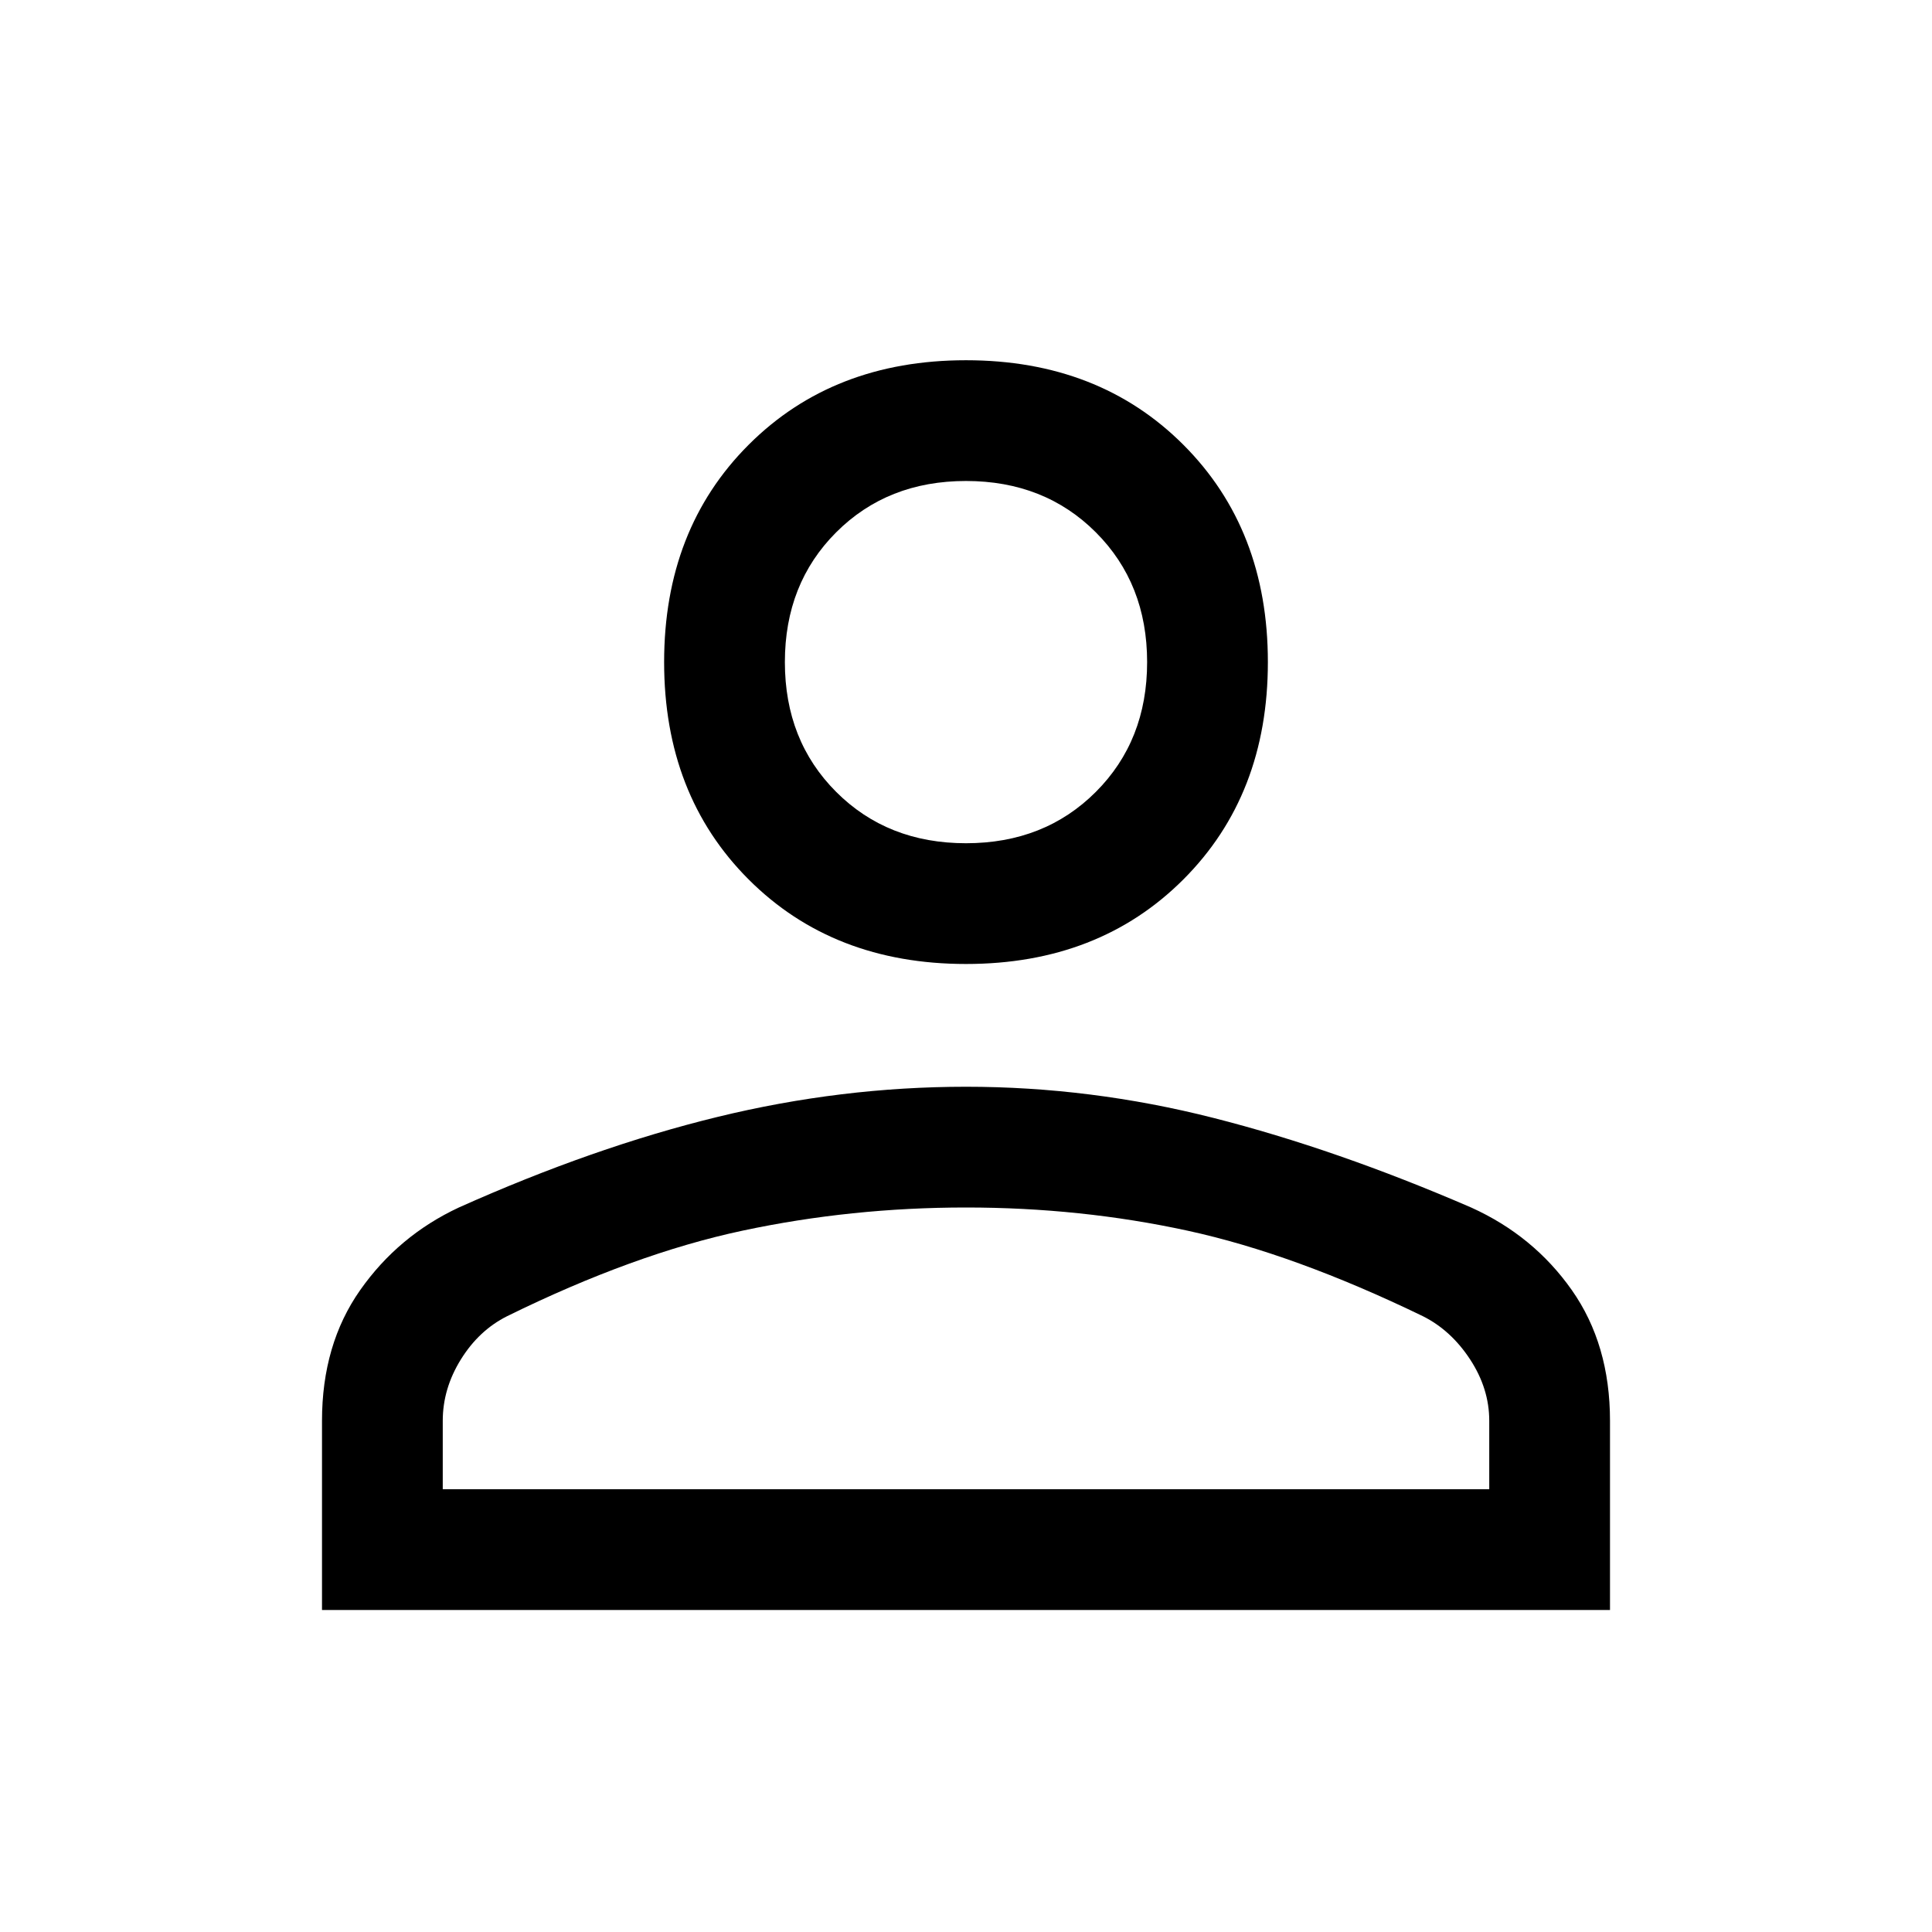
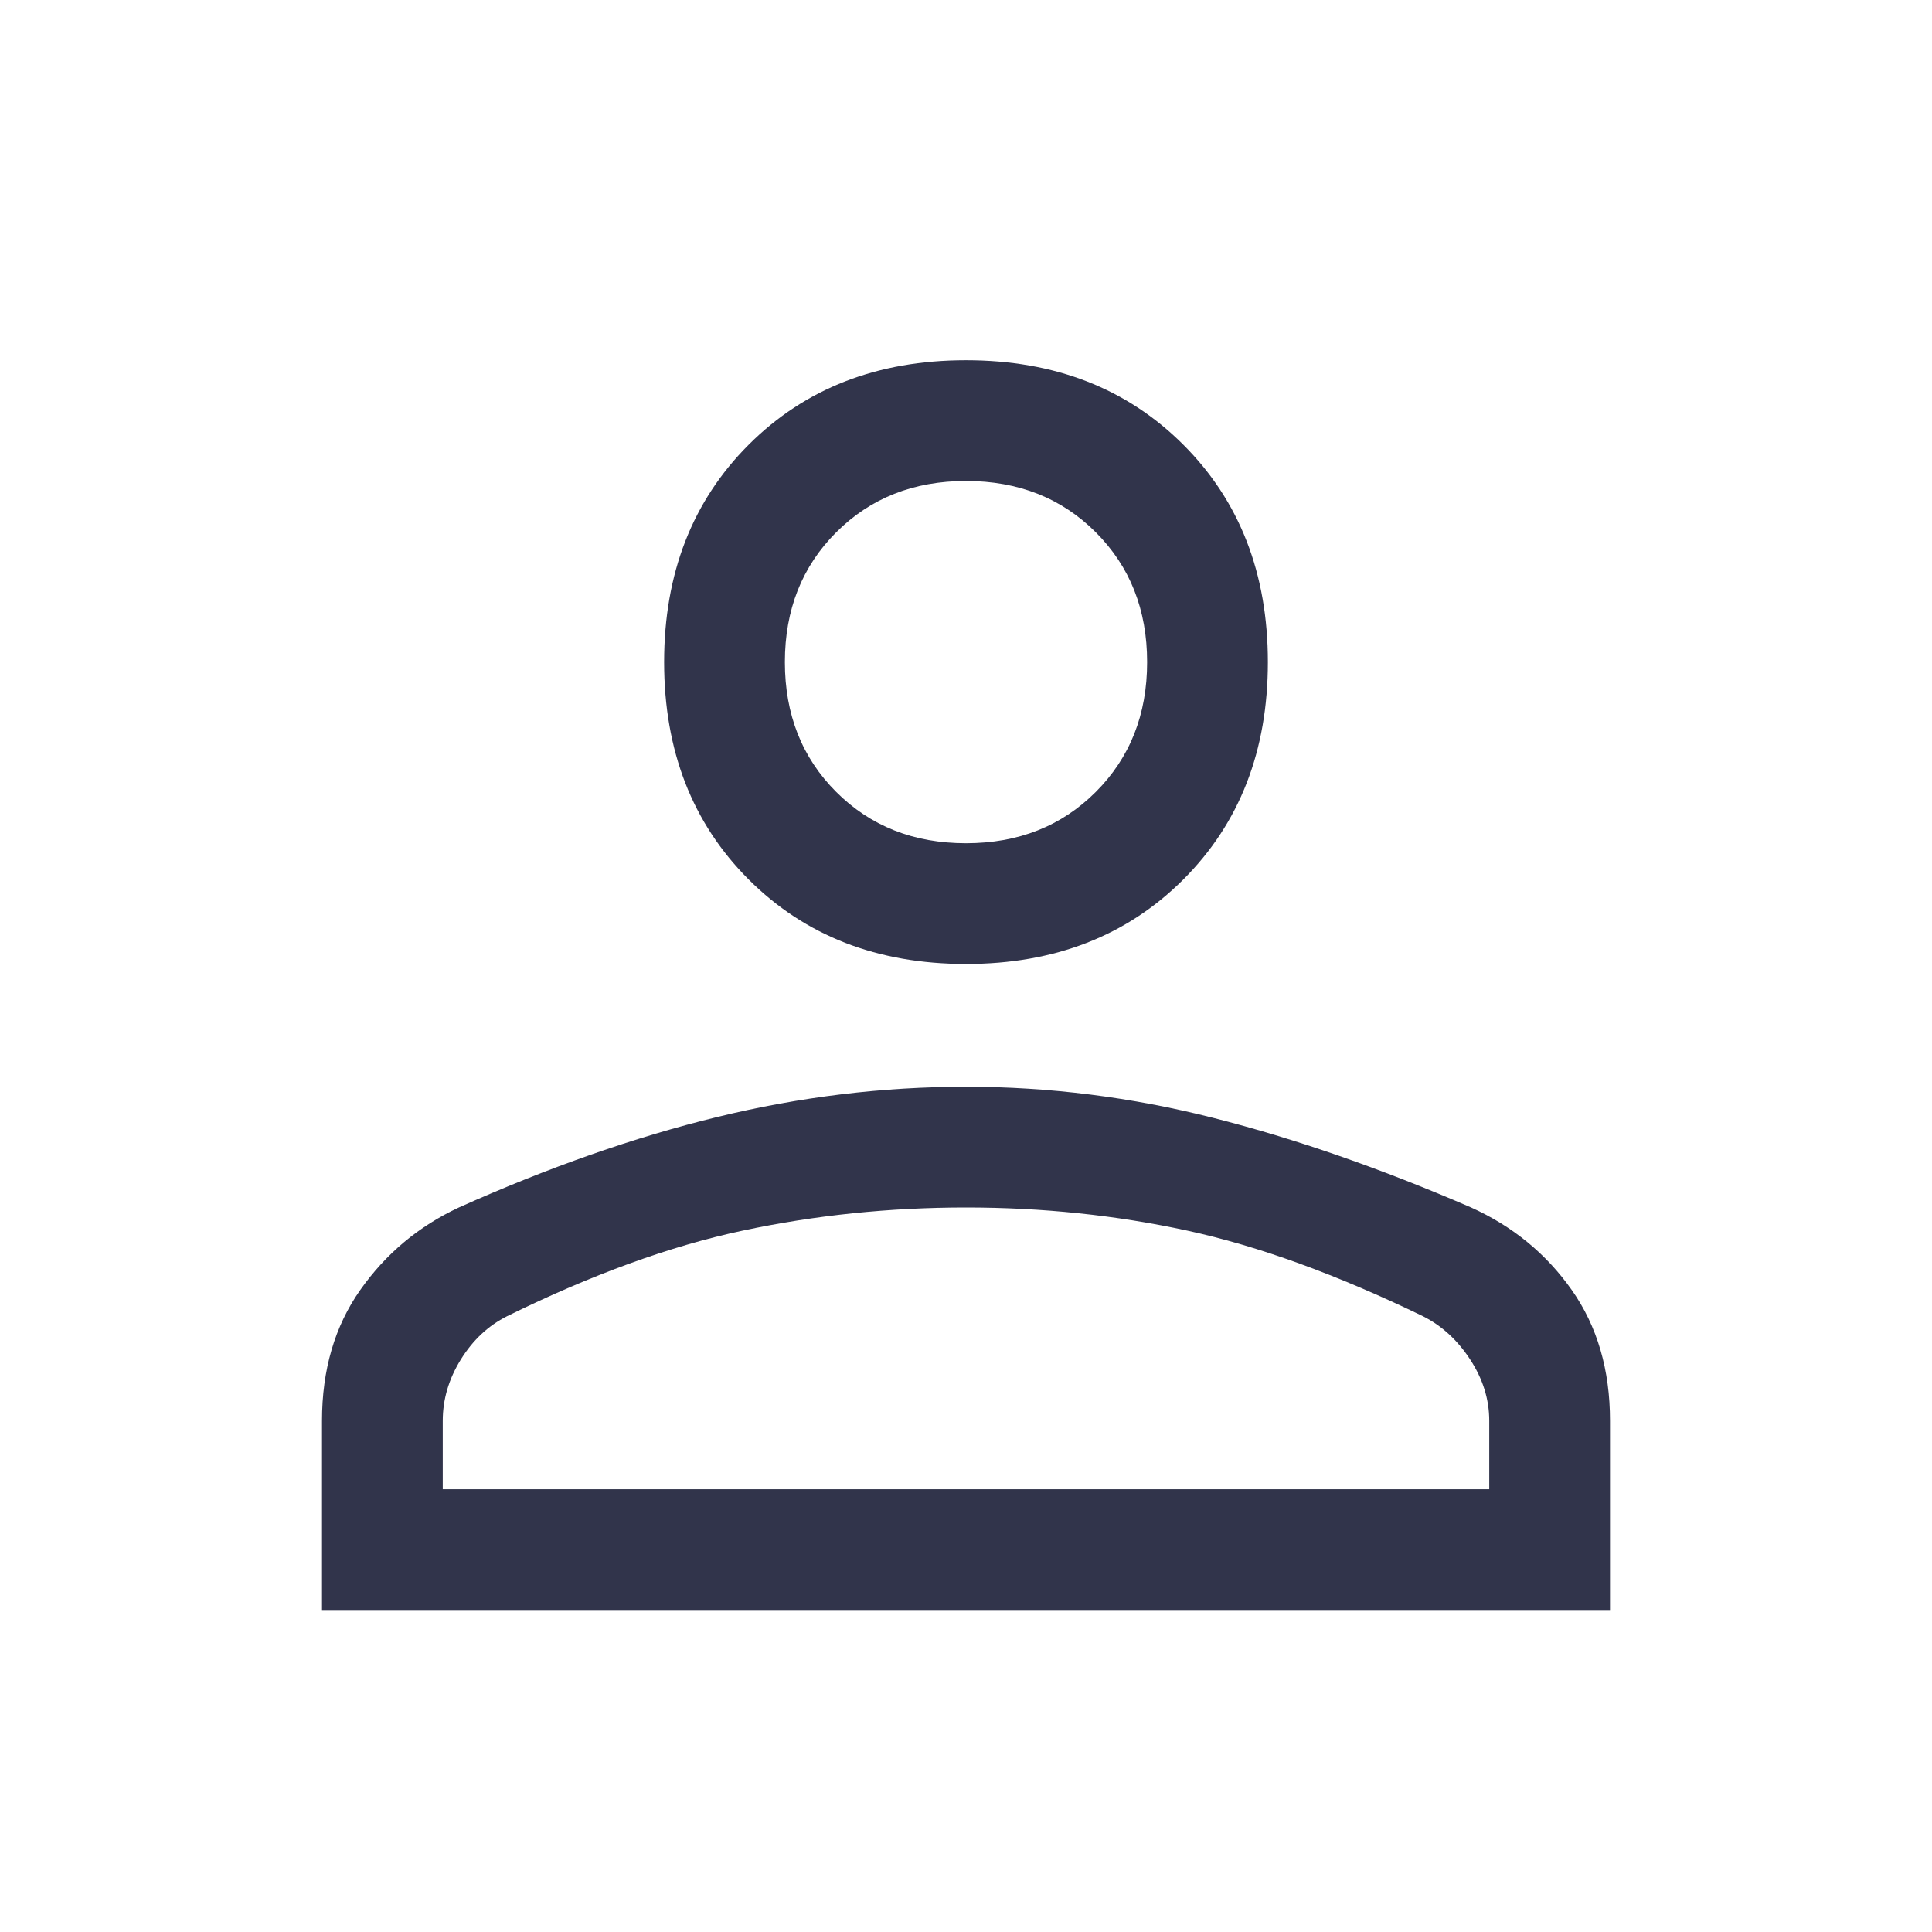
- <svg xmlns="http://www.w3.org/2000/svg" height="48" width="48">
+ <svg xmlns="http://www.w3.org/2000/svg" fill="#31344b" height="48" width="48">
  <path d="M24 23.95q-3.3 0-5.4-2.1-2.1-2.1-2.1-5.4 0-3.3 2.1-5.4 2.1-2.1 5.4-2.1 3.3 0 5.4 2.1 2.1 2.1 2.1 5.4 0 3.3-2.1 5.4-2.1 2.1-5.4 2.1ZM8 40v-4.7q0-1.9.95-3.25T11.4 30q3.35-1.5 6.425-2.25Q20.9 27 24 27q3.1 0 6.15.775 3.05.775 6.4 2.225 1.55.7 2.5 2.05.95 1.35.95 3.25V40Zm3-3h26v-1.7q0-.8-.475-1.525-.475-.725-1.175-1.075-3.2-1.55-5.85-2.125Q26.85 30 24 30t-5.55.575q-2.7.575-5.85 2.125-.7.35-1.15 1.075Q11 34.5 11 35.3Zm13-16.05q1.95 0 3.225-1.275Q28.5 18.4 28.5 16.45q0-1.95-1.275-3.225Q25.95 11.95 24 11.95q-1.95 0-3.225 1.275Q19.5 14.5 19.5 16.45q0 1.95 1.275 3.225Q22.05 20.95 24 20.95Zm0-4.5ZM24 37Z" />
</svg>
